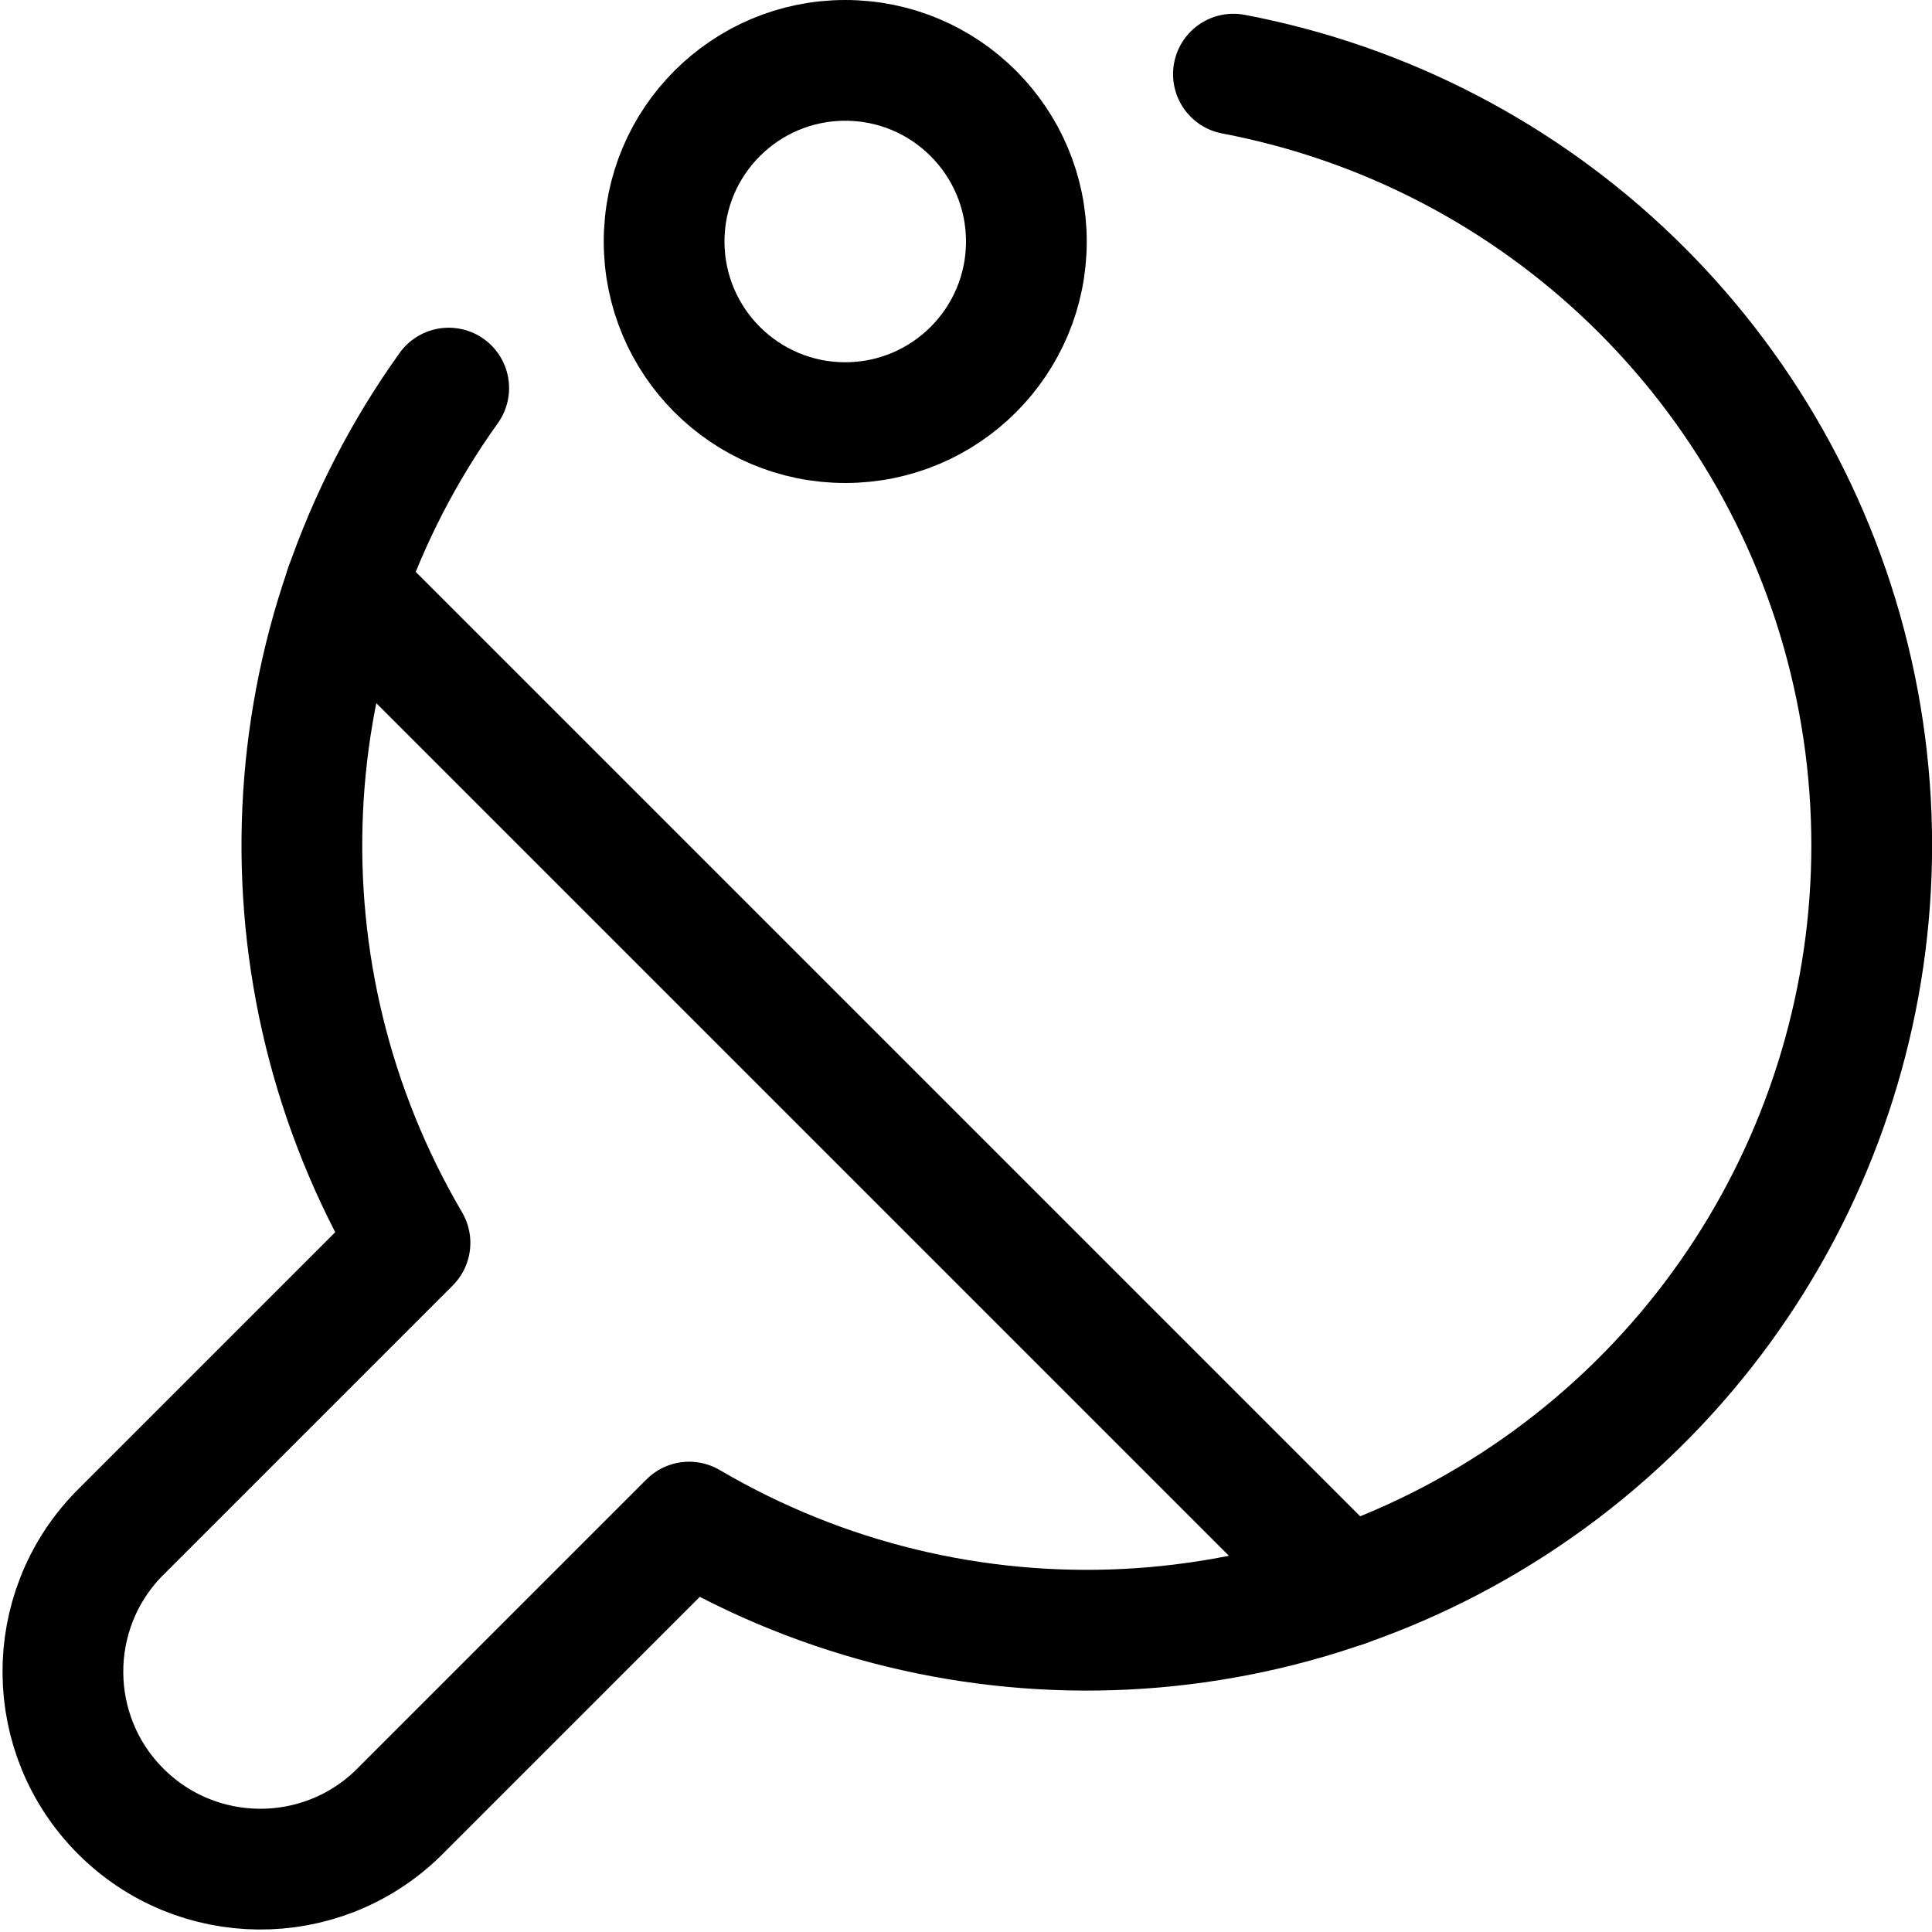
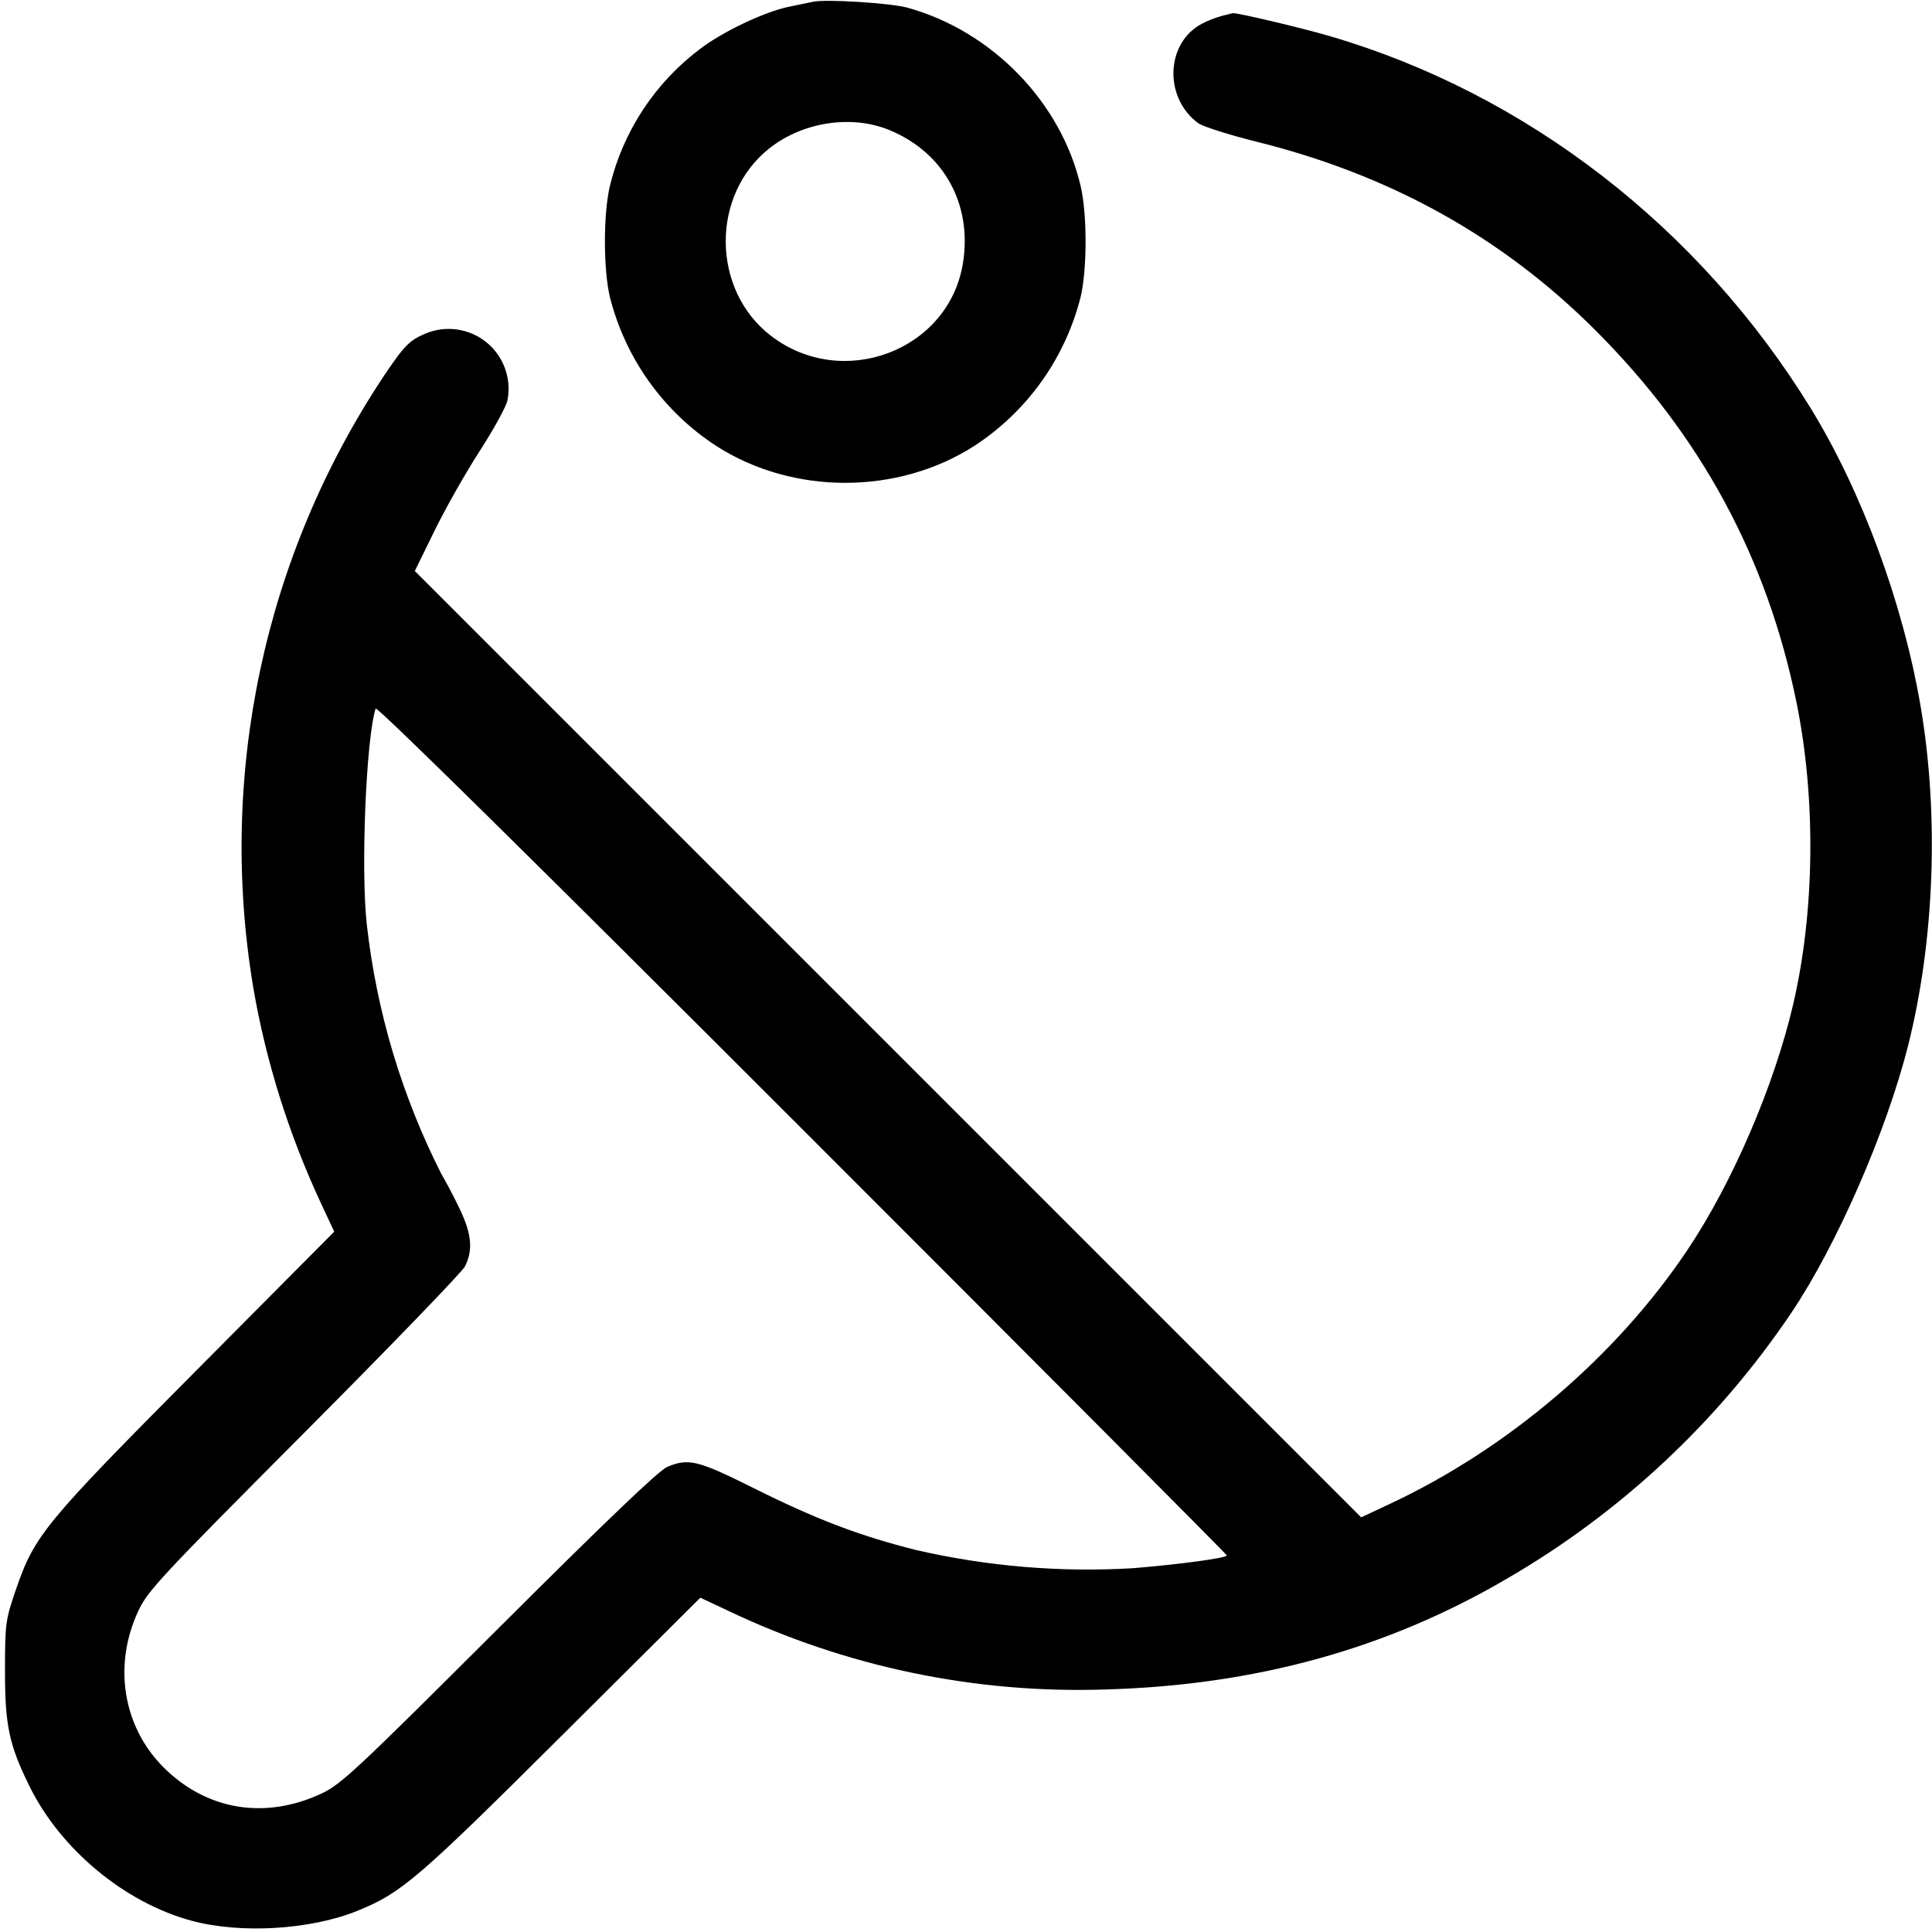
- <svg xmlns="http://www.w3.org/2000/svg" viewBox="0 0 24 24" id="Ping-Pong-Paddle--Streamline-Ultimate.svg" height="24" width="24">
-   <path d="m4.291 7.291 12.418 12.418" fill="none" stroke="#000000" stroke-linecap="round" stroke-linejoin="round" stroke-width="1.5" />
-   <path d="M8.25 3a2.25 2.25 0 1 0 4.5 0 2.25 2.25 0 1 0 -4.5 0Z" fill="none" stroke="#000000" stroke-linecap="round" stroke-linejoin="round" stroke-width="1.5" />
-   <path d="M5.574 4.821a9.753 9.753 0 0 0 -0.481 10.618l-3.624 3.624a2.453 2.453 0 0 0 3.468 3.469l3.624 -3.624A9.751 9.751 0 1 0 15.322 0.921" fill="none" stroke="#000000" stroke-linecap="round" stroke-linejoin="round" stroke-width="1.5" />
+ <svg xmlns="http://www.w3.org/2000/svg" height="24" width="24">
+   <path d="m10.1.022-.3.062c-.298.06-.828.311-1.109.528a3.02 3.02 0 0 0-1.115 1.699c-.082.349-.082 1.029 0 1.378a3.117 3.117 0 0 0 1.325 1.853c.95.608 2.248.608 3.198 0a3.117 3.117 0 0 0 1.325-1.853c.082-.349.082-1.029 0-1.378-.243-1.043-1.102-1.926-2.153-2.216-.21-.058-1.019-.108-1.171-.073m5.08.175a1.26 1.26 0 0 0-.246.096c-.453.235-.481.918-.051 1.236.056.042.381.145.721.23 1.669.414 3.058 1.187 4.214 2.343 1.314 1.313 2.131 2.826 2.498 4.62.244 1.195.229 2.599-.041 3.756-.235 1.008-.754 2.215-1.312 3.048-.885 1.322-2.225 2.466-3.698 3.156l-.356.167-5.878-5.878-5.878-5.878.243-.496c.133-.273.386-.72.562-.993.176-.272.332-.557.346-.632a.744.744 0 0 0-1.014-.83c-.204.085-.268.15-.528.538a10.57 10.57 0 0 0-1.617 7.58c.155.916.444 1.837.848 2.7l.159.34-1.709 1.72C.55 18.925.429 19.072.196 19.751c-.127.372-.133.415-.134.989-.001.691.049.929.301 1.443.387.789 1.184 1.452 2.017 1.677.608.165 1.48.113 2.062-.124.546-.222.745-.392 2.538-2.177l1.72-1.712.34.16a10.112 10.112 0 0 0 4.7.98c1.856-.053 3.489-.504 4.974-1.373a10.782 10.782 0 0 0 3.544-3.314c.558-.832 1.173-2.238 1.443-3.303.331-1.308.389-2.874.156-4.232-.22-1.282-.733-2.67-1.369-3.702-1.38-2.24-3.527-3.9-5.968-4.614-.358-.105-1.176-.298-1.209-.285a4.97 4.97 0 0 1-.131.033m-4.133 1.418c.682.281 1.037.929.913 1.666-.182 1.078-1.494 1.57-2.38.893-.743-.567-.755-1.752-.023-2.331.414-.328 1.02-.421 1.49-.228m4.193 17.707c0 .032-.582.111-1.168.159a9.507 9.507 0 0 1-2.692-.226c-.709-.178-1.243-.382-2.036-.778-.676-.337-.791-.365-1.055-.255-.102.042-.761.672-2.089 1.997-1.781 1.777-1.962 1.946-2.206 2.061-.702.328-1.426.208-1.96-.323-.508-.506-.632-1.27-.315-1.947.116-.249.276-.42 2.059-2.21 1.063-1.067 1.962-1.998 1.998-2.068.109-.217.082-.428-.101-.787a6.154 6.154 0 0 0-.194-.365 9.095 9.095 0 0 1-.925-3.1c-.075-.684-.009-2.298.11-2.678.011-.037 1.939 1.863 5.296 5.22 2.903 2.903 5.278 5.288 5.278 5.3" fill-rule="evenodd" />
</svg>
